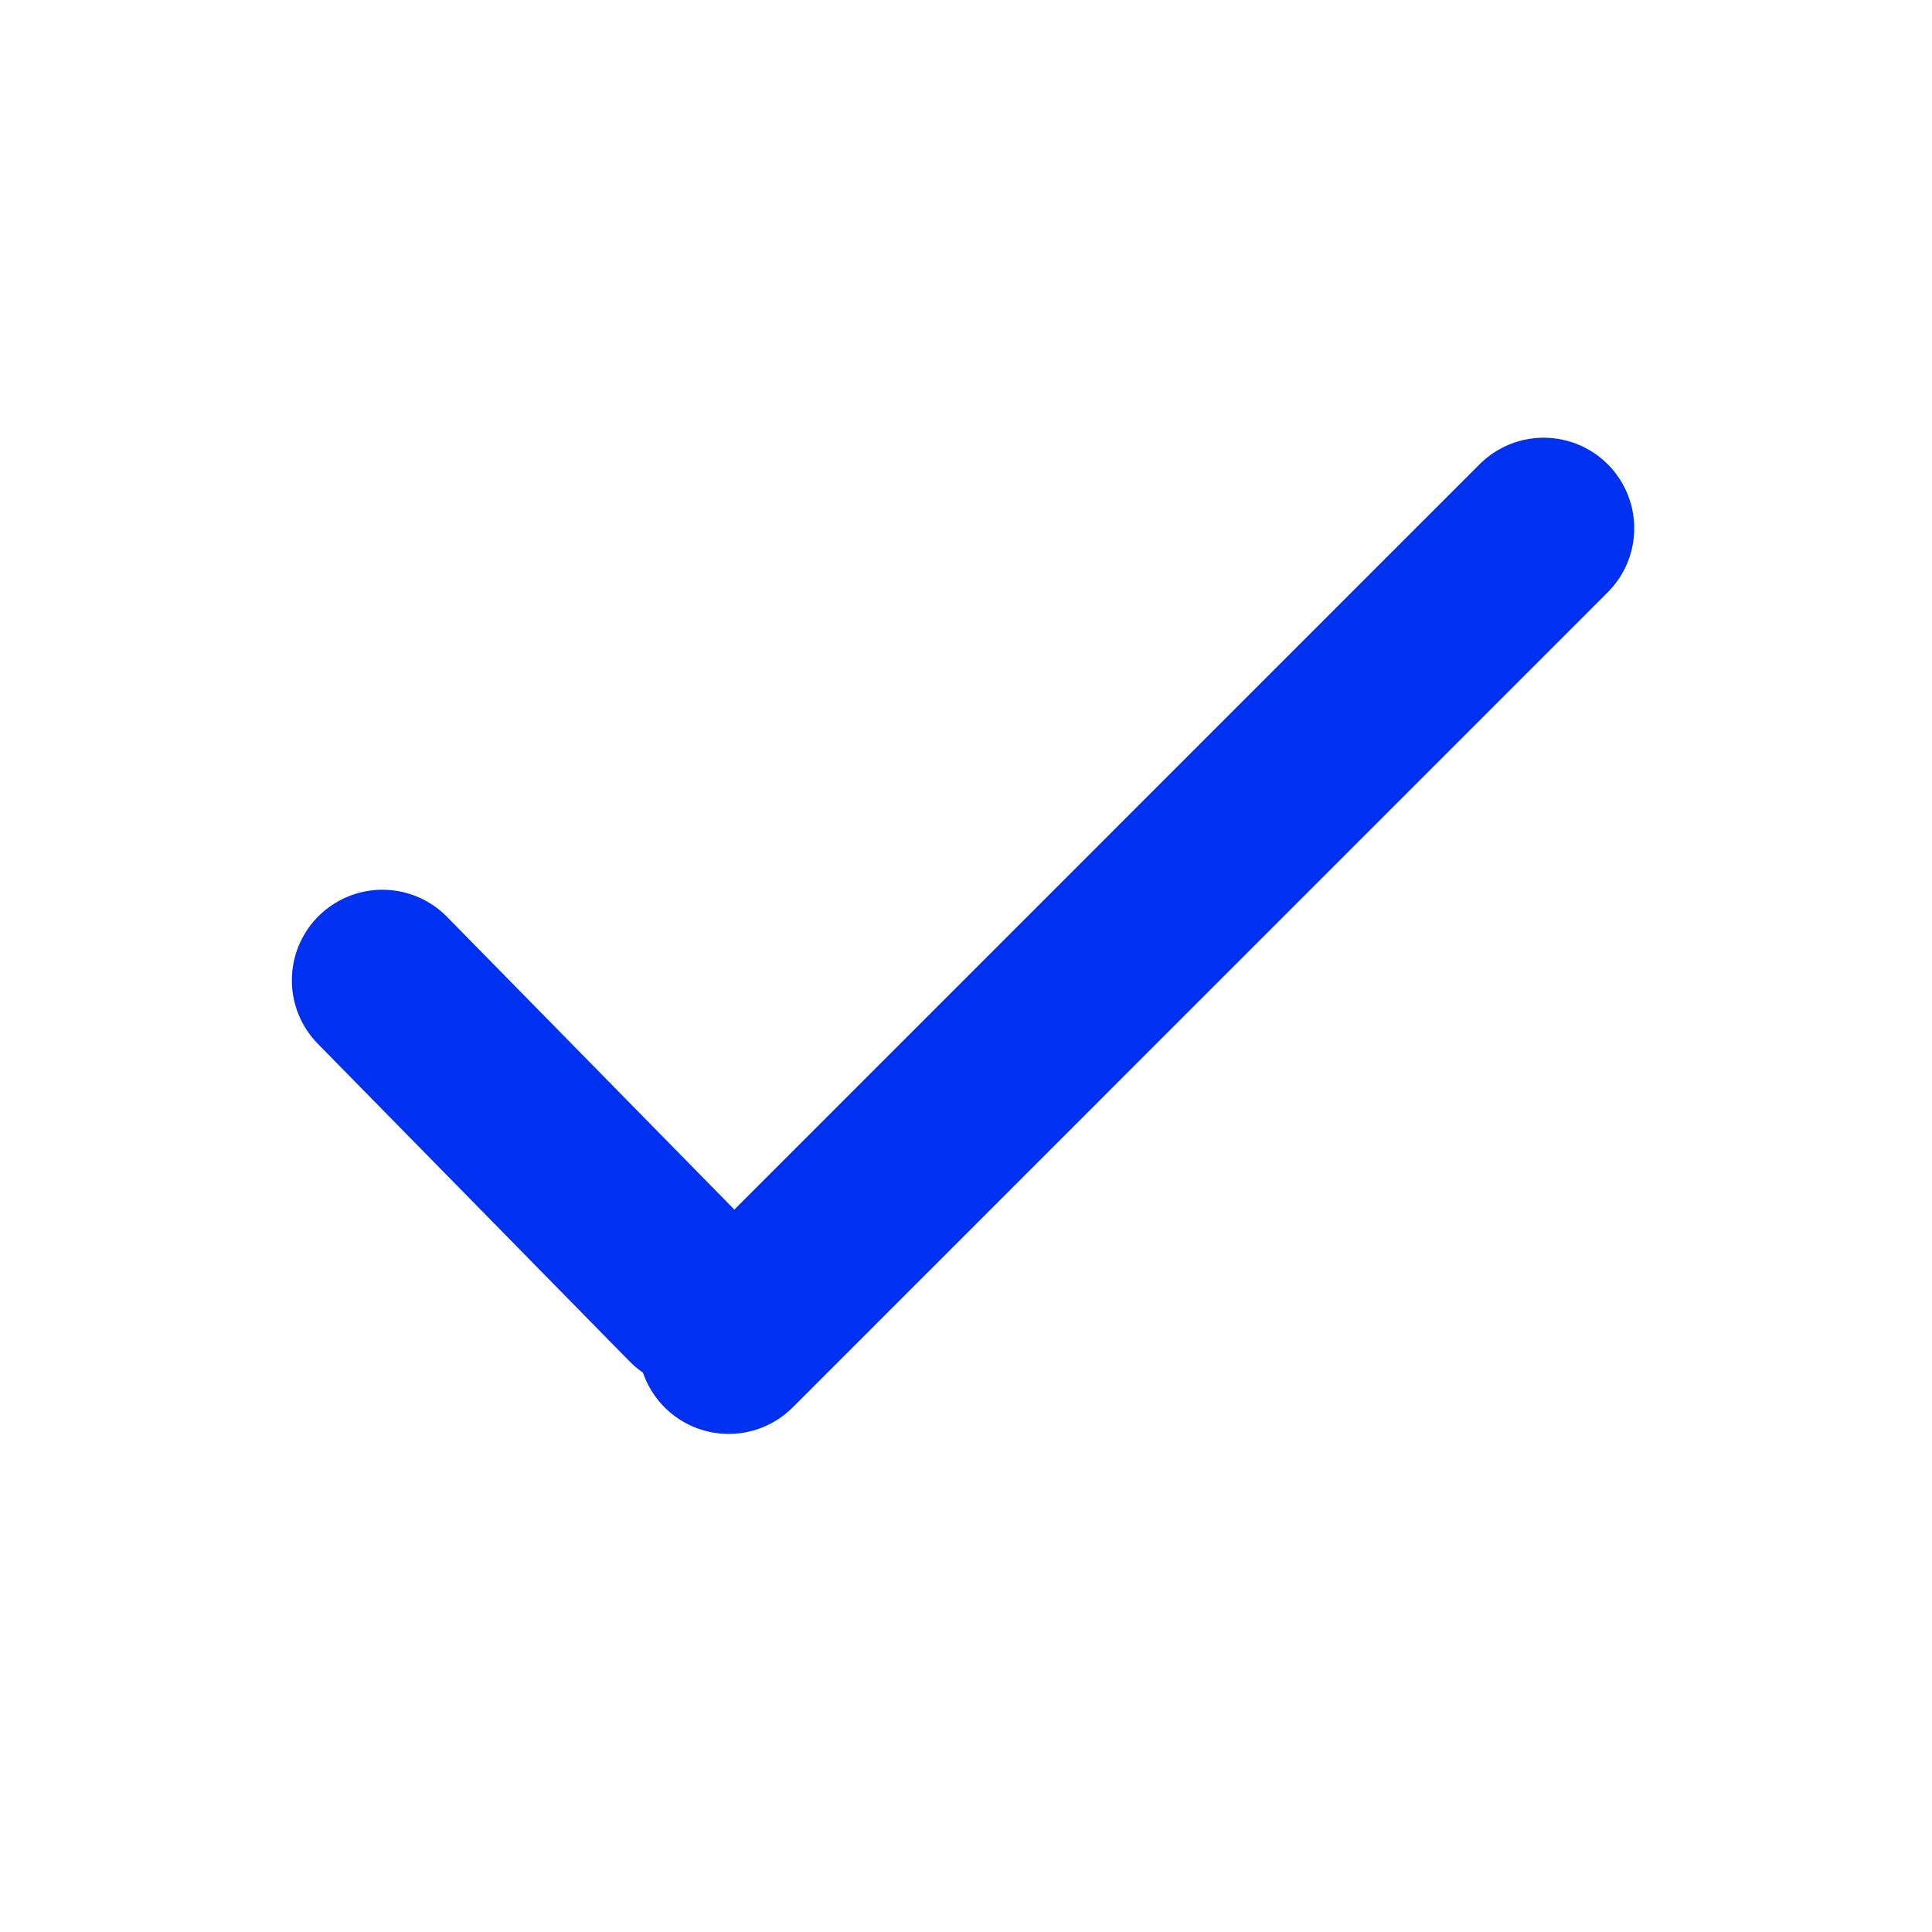
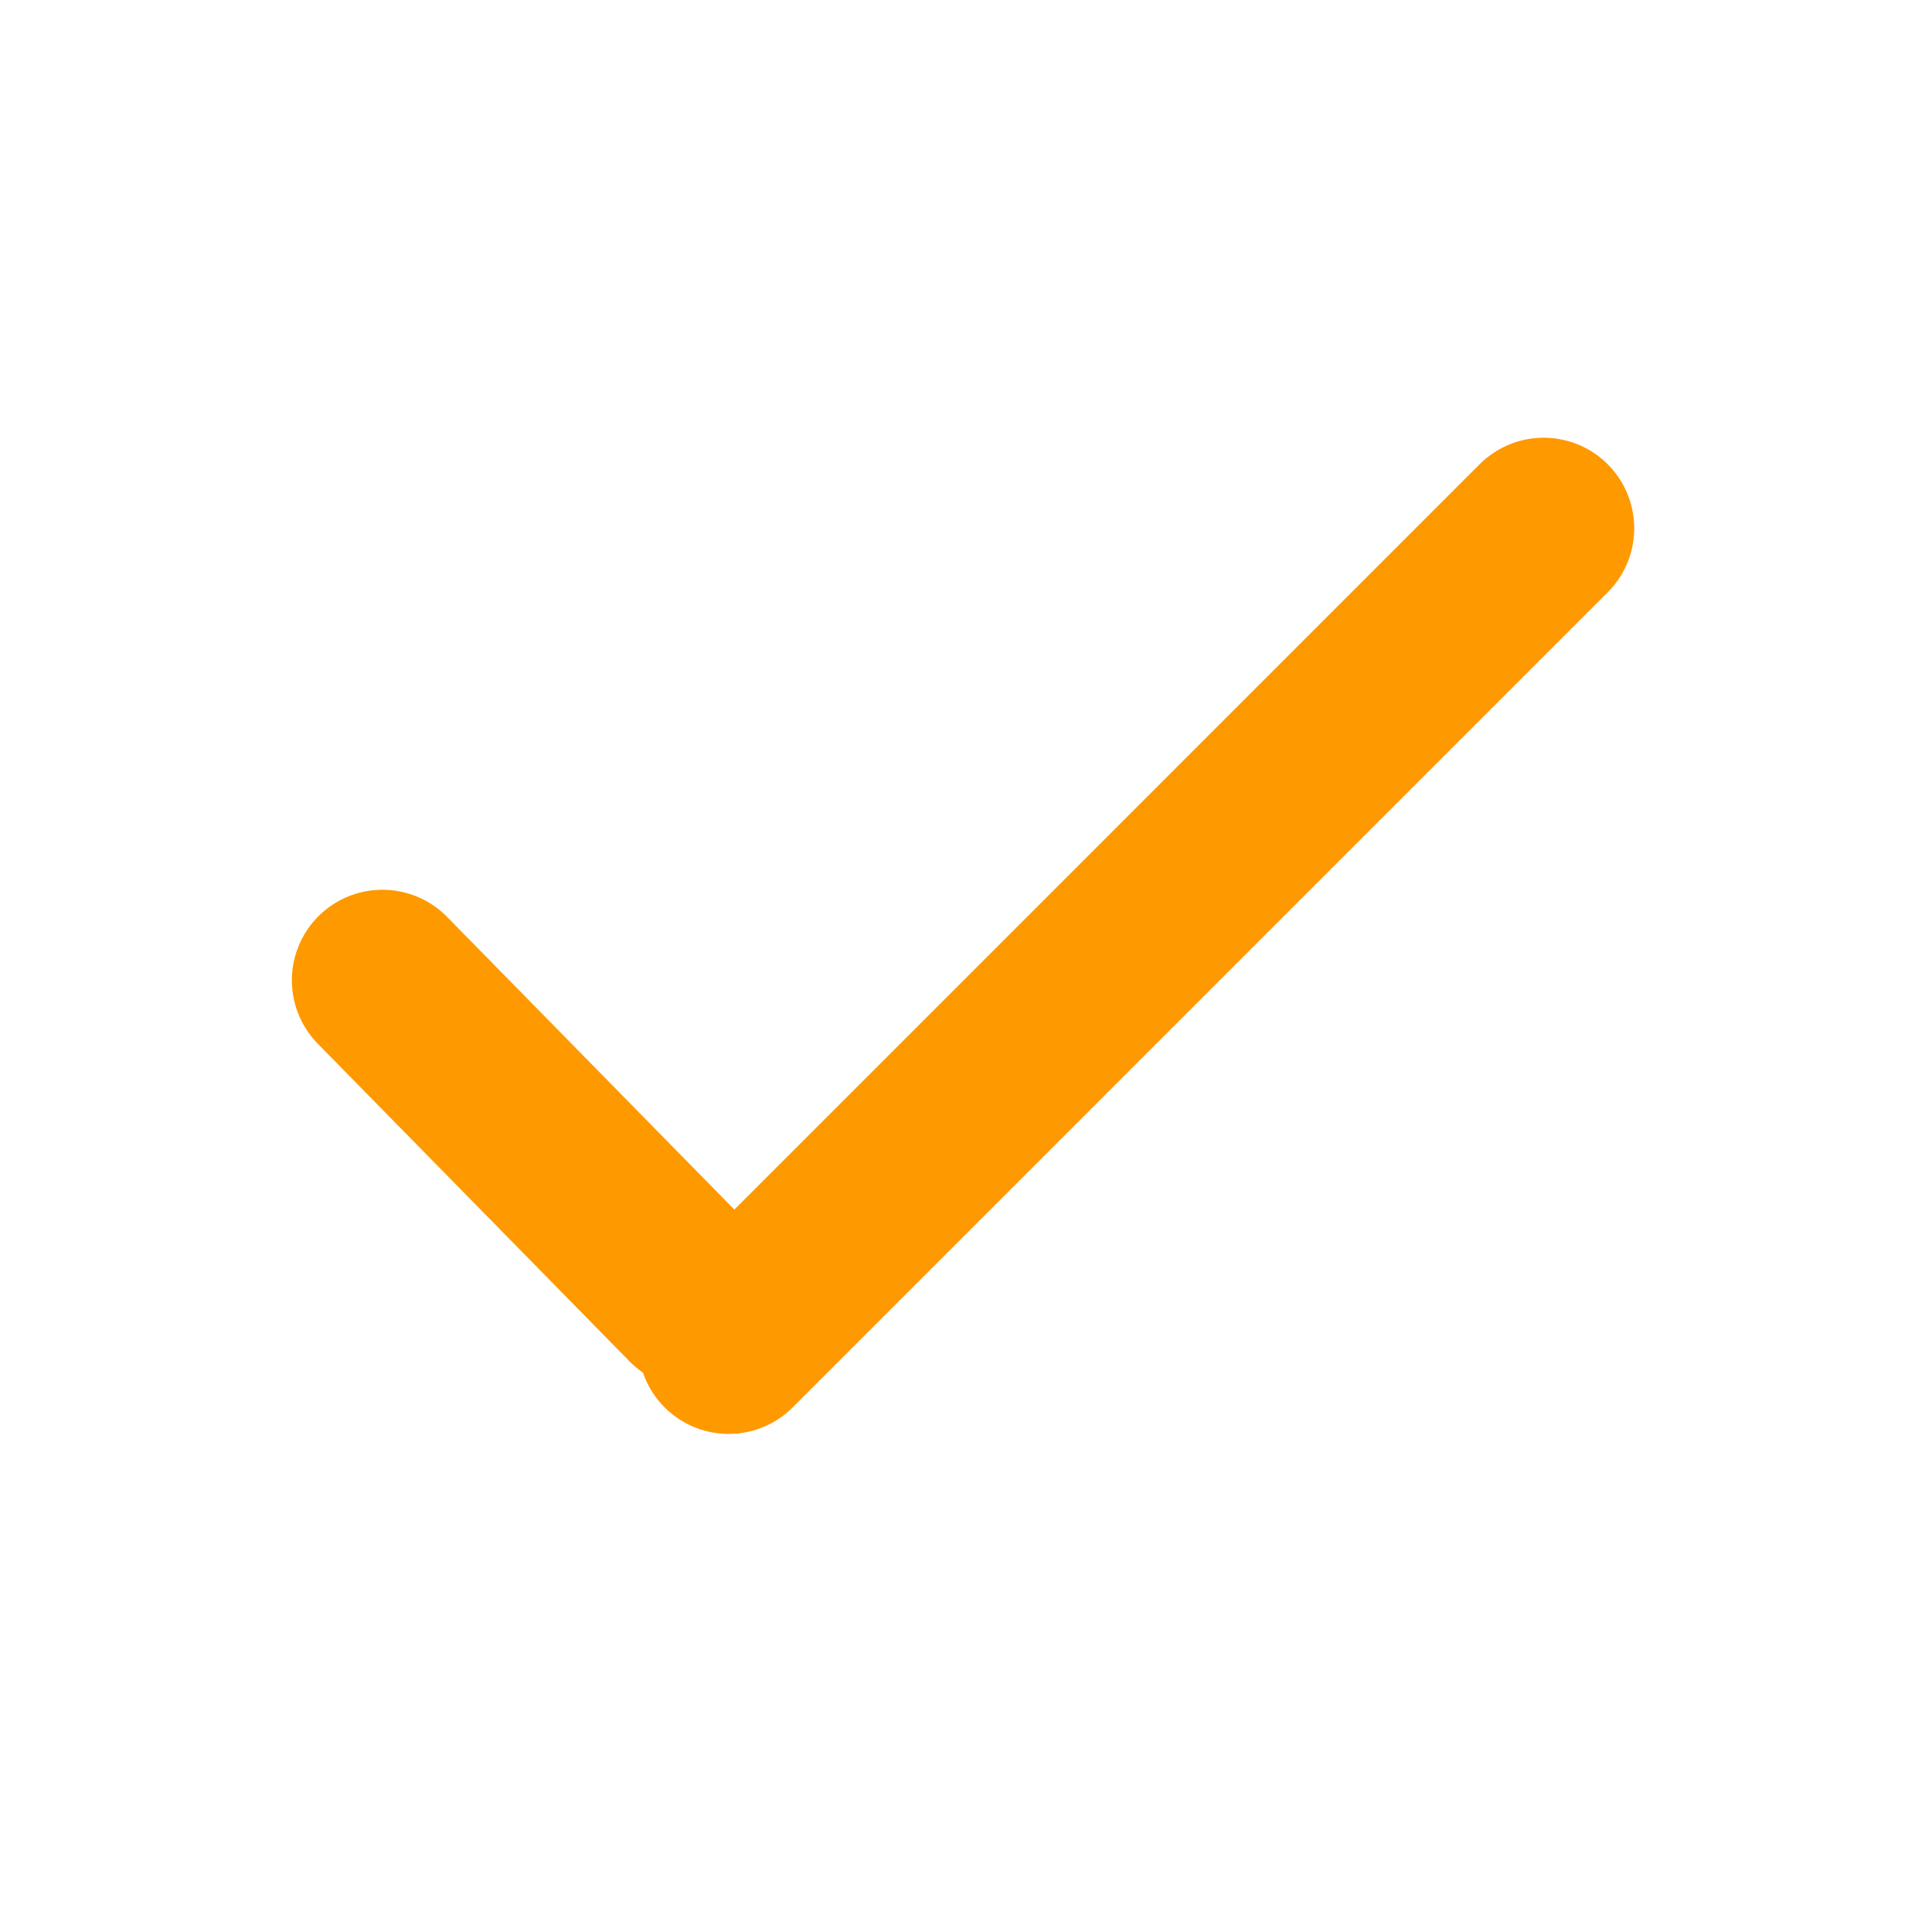
<svg xmlns="http://www.w3.org/2000/svg" width="32px" height="32px" viewBox="0 0 32 32" version="1.1">
  <defs />
  <g id="tab/heading/icon/complete" stroke="none" stroke-width="1" fill="none" fill-rule="evenodd" stroke-linecap="round">
-     <g id="Group" transform="translate(6, 8)" stroke="#0031F0" stroke-width="3">
+     <g id="Group" transform="translate(6, 8)" stroke="#f90" stroke-width="3">
      <path d="M6.069,14.25 L19.568,0.75" id="Line-2" />
      <path d="M0.334,8.237 L5.499,13.499" id="Line-2" />
    </g>
  </g>
</svg>
